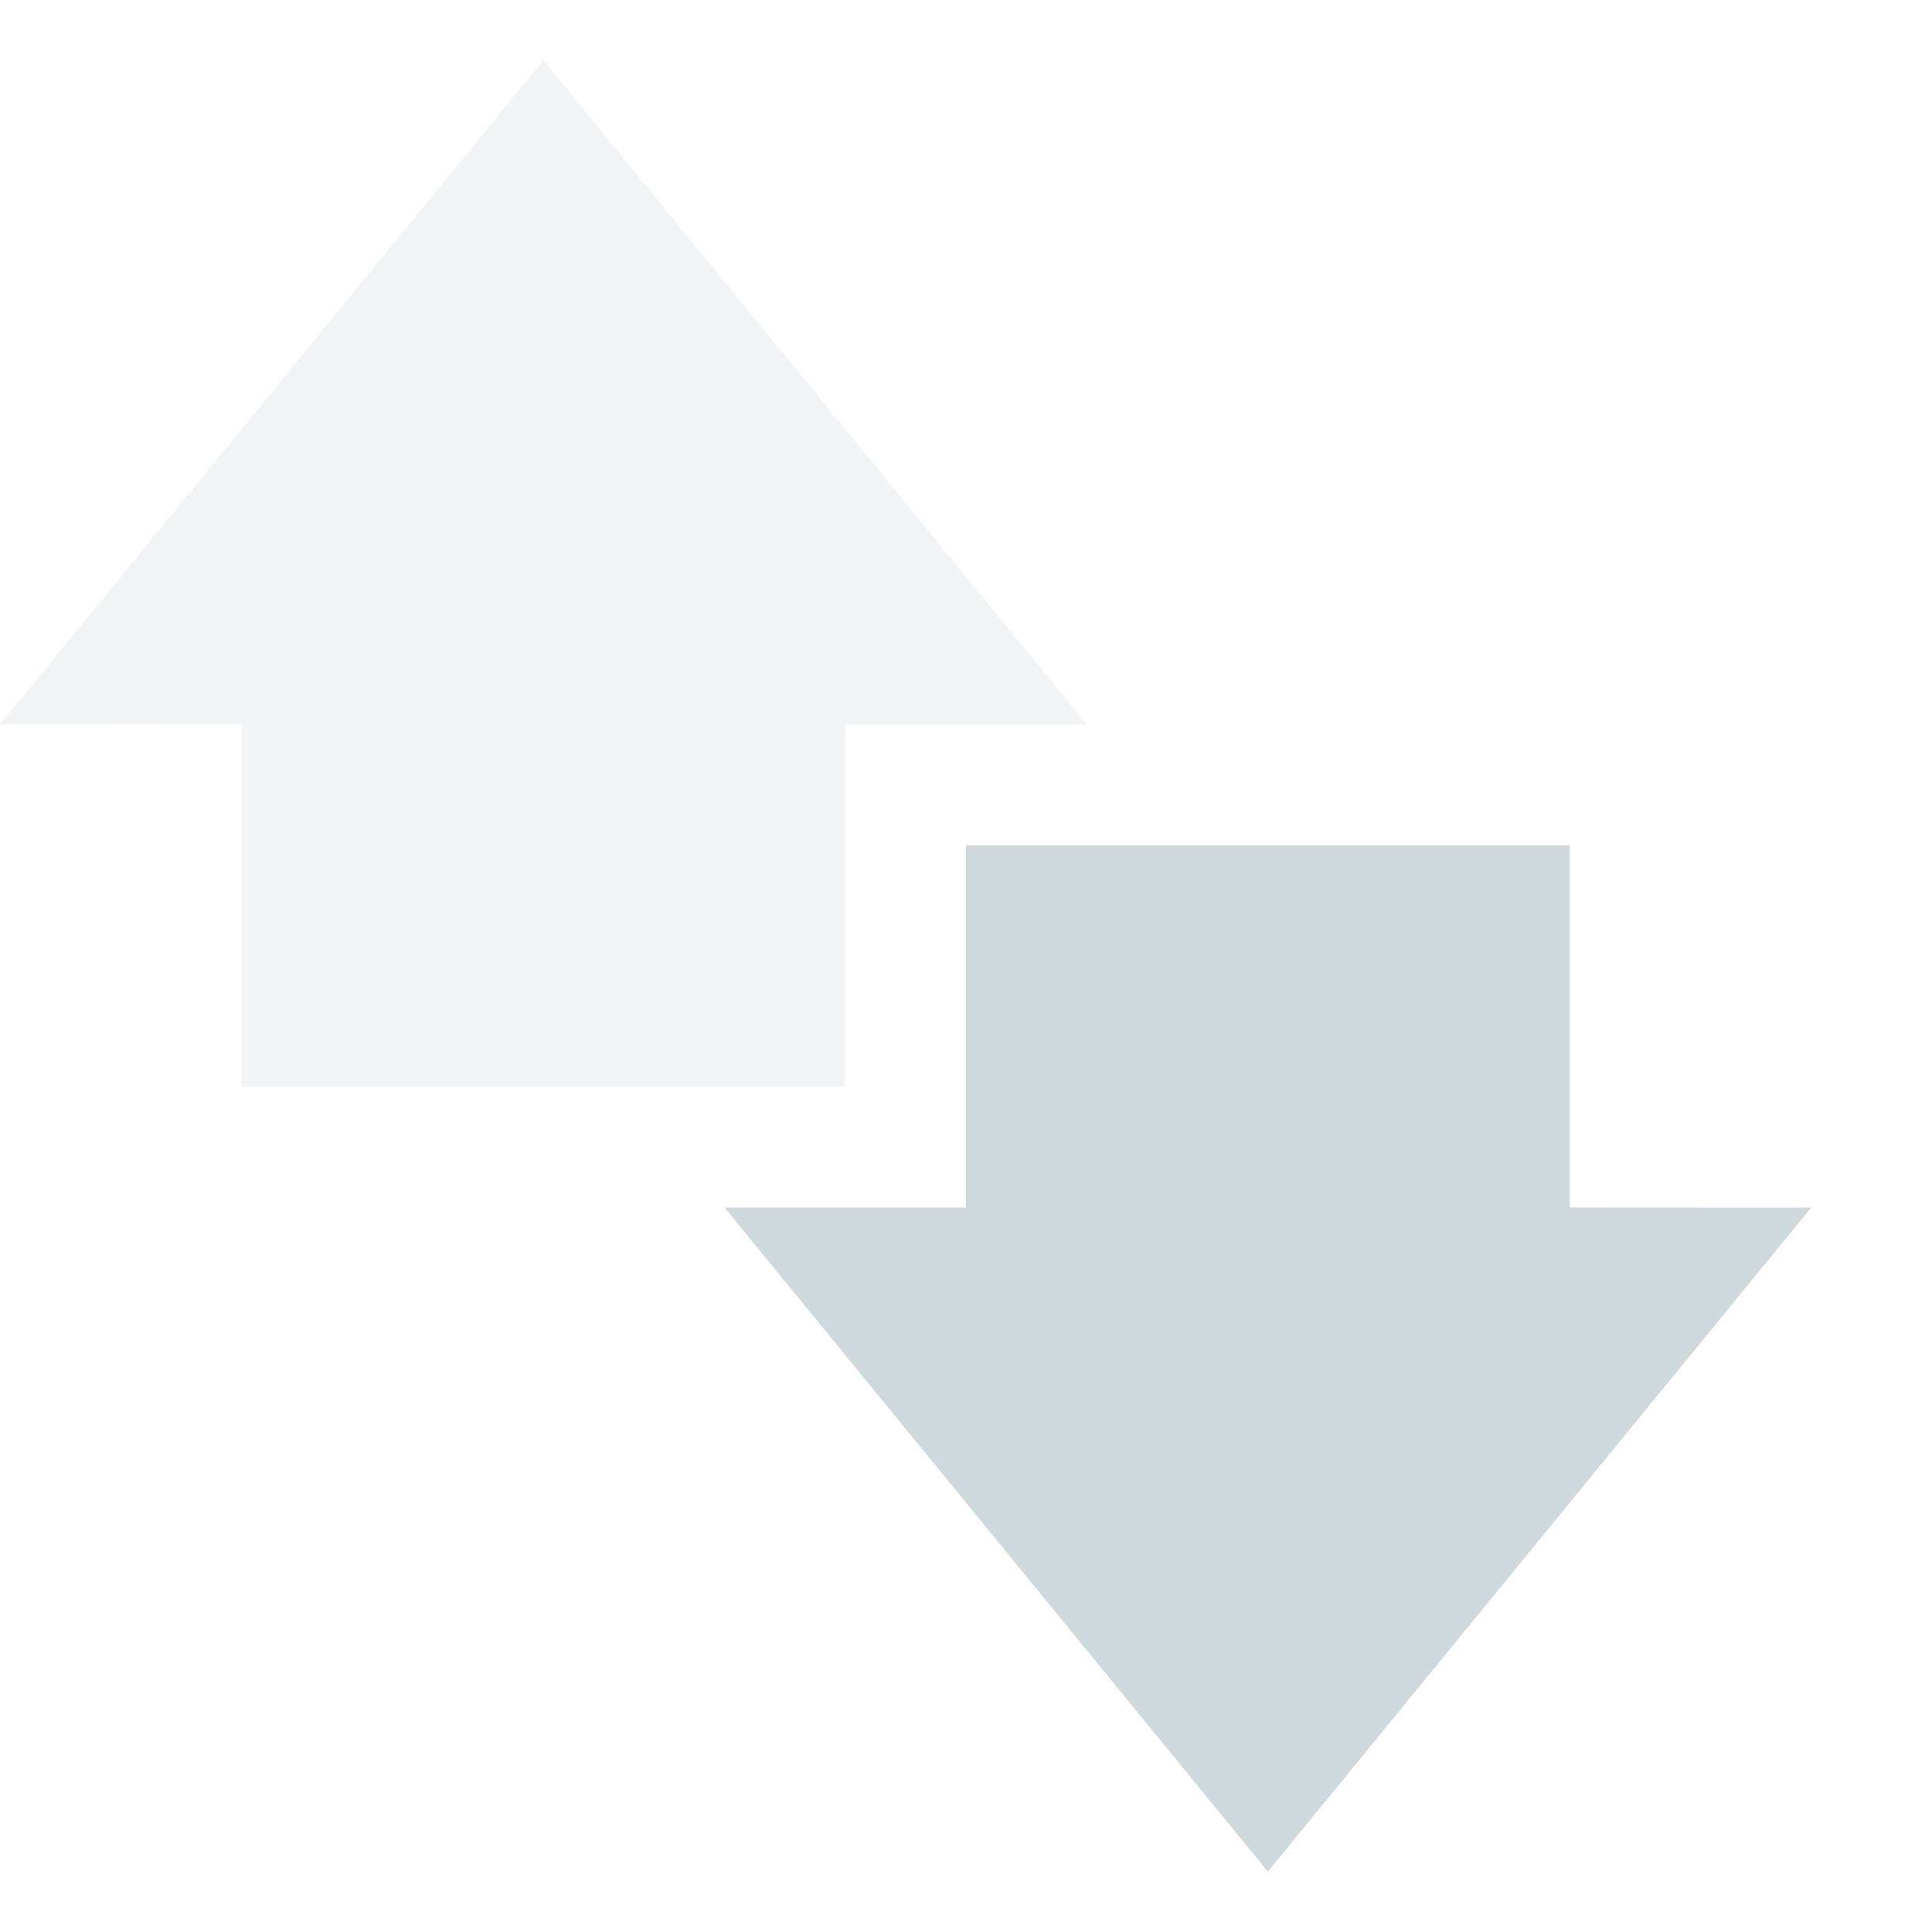
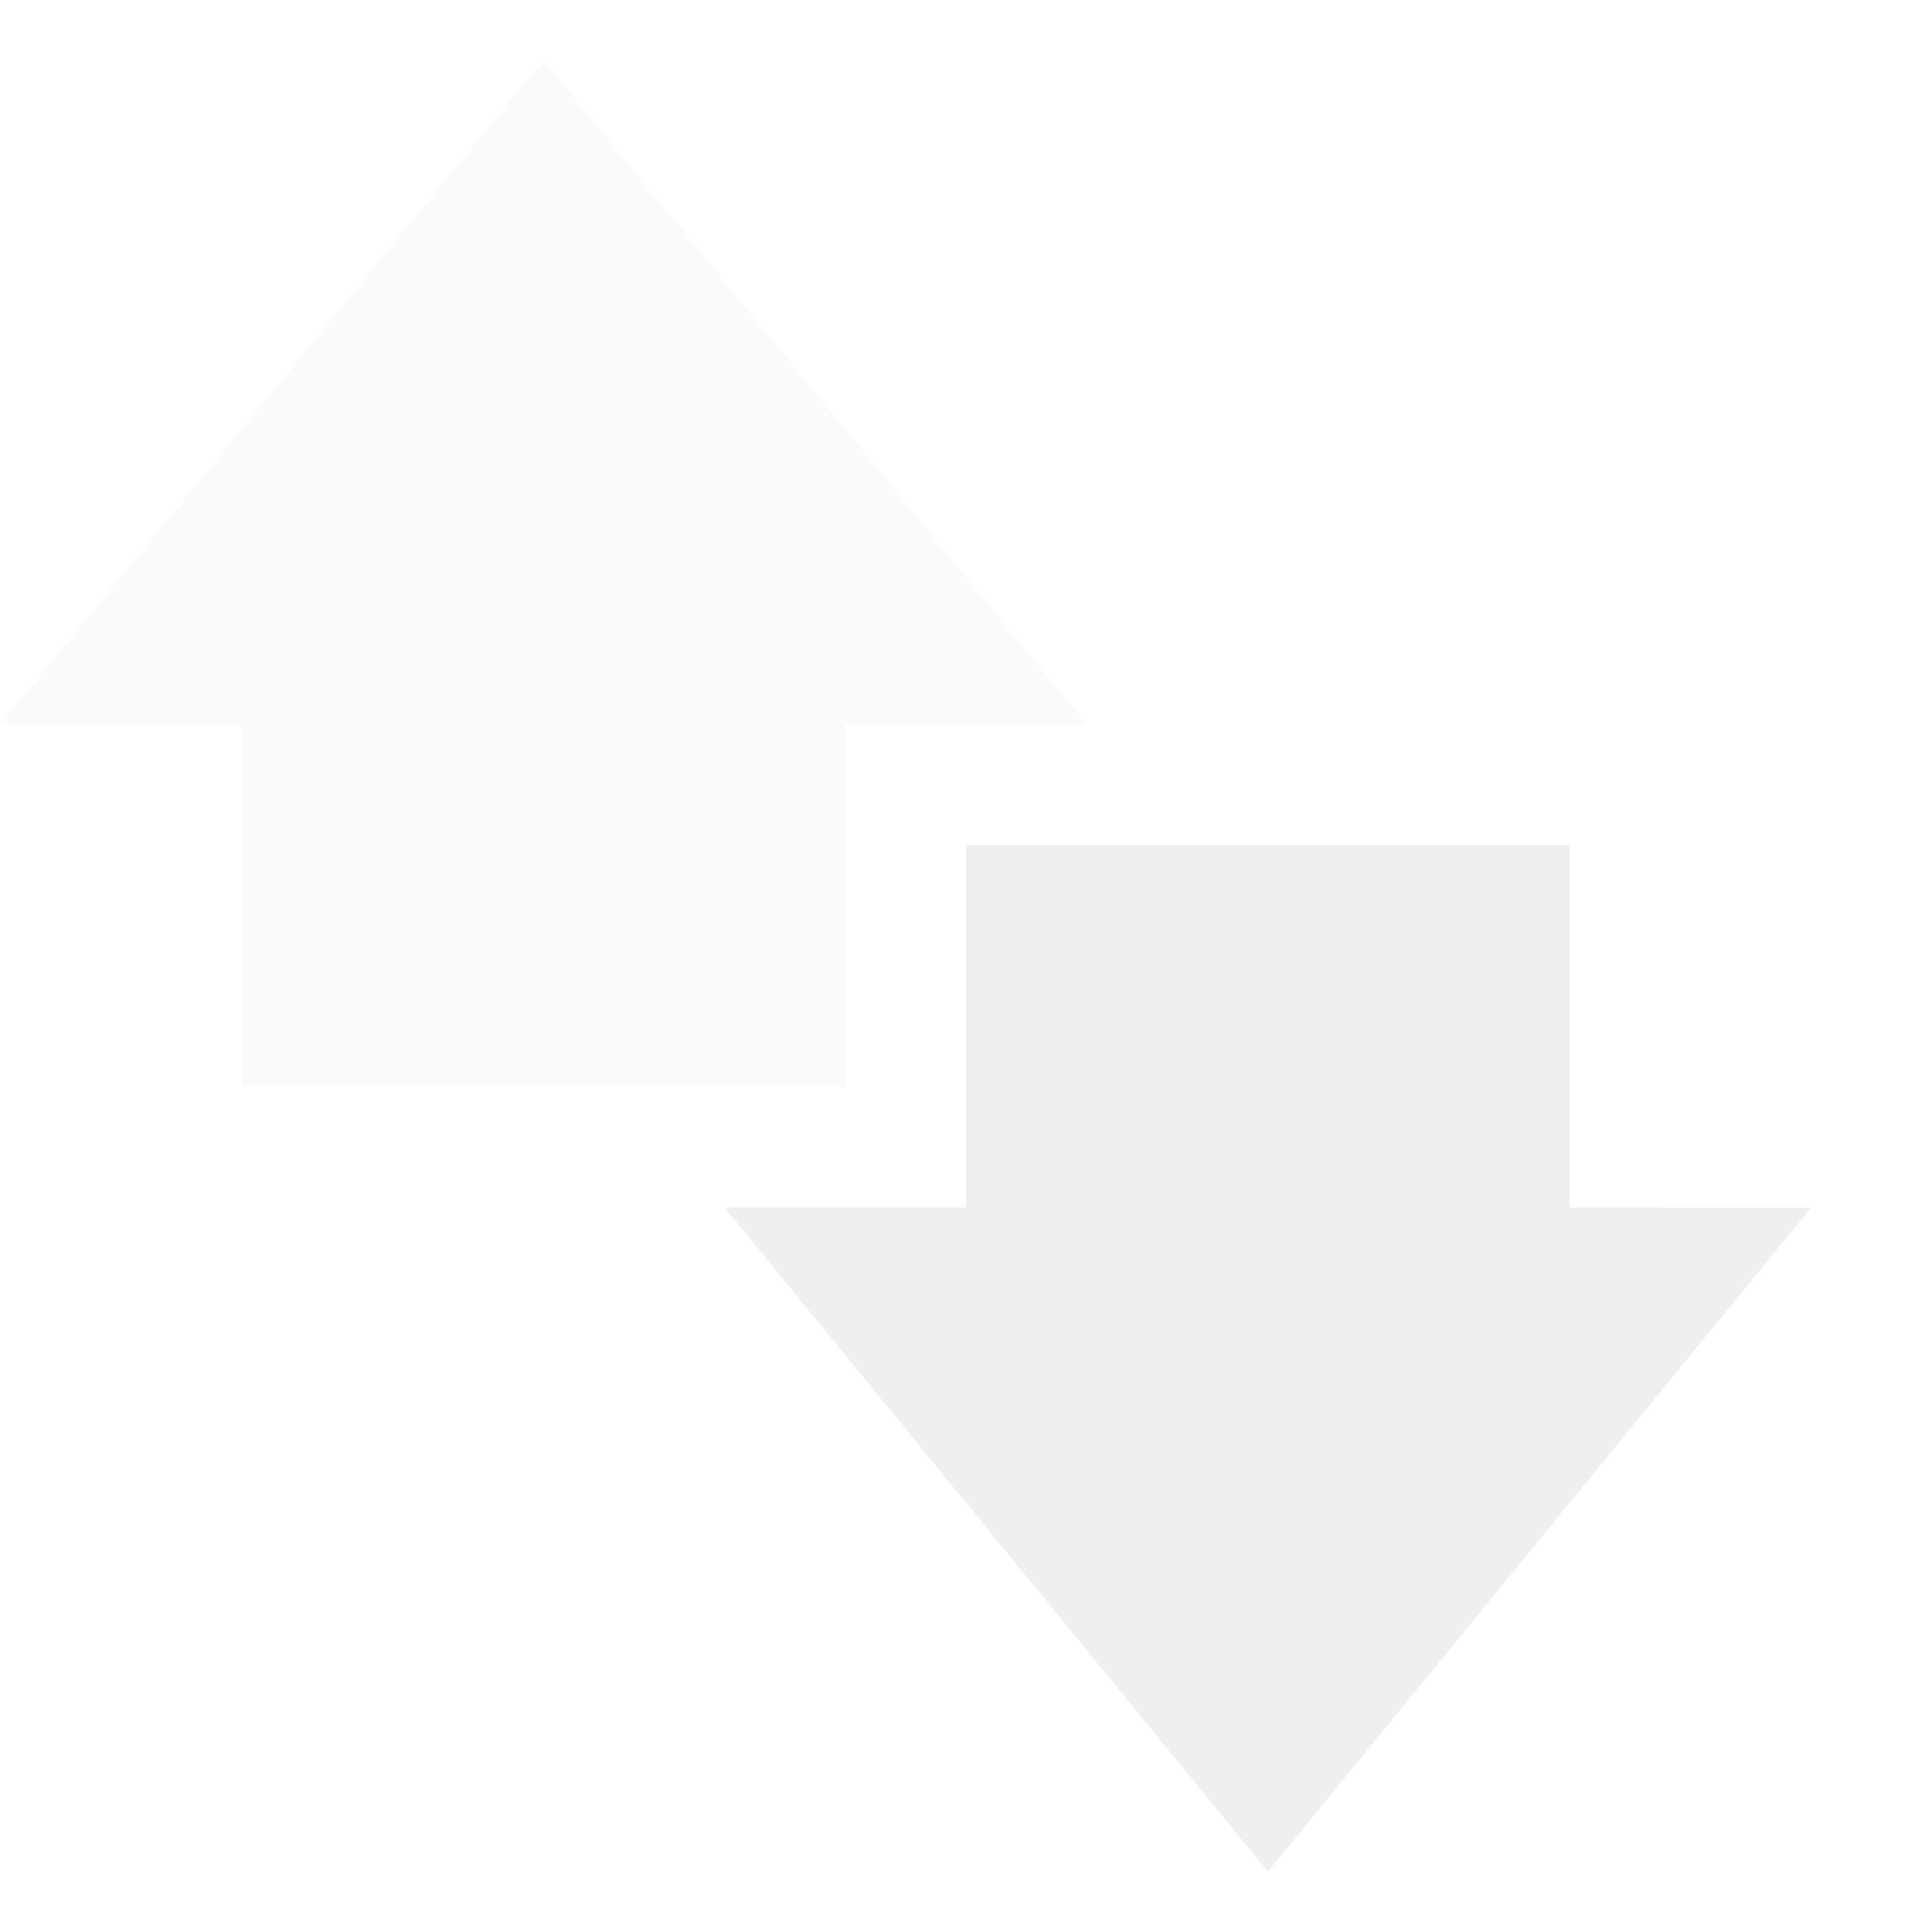
<svg xmlns="http://www.w3.org/2000/svg" id="svg2" width="16" height="16" version="1.1" viewBox="0 0 16 16">
  <defs id="defs4">
    <style id="current-color-scheme" type="text/css">
-    .ColorScheme-Text { color:#cfd8dc; } .ColorScheme-Highlight { color:#00bcd4; }
+    .ColorScheme-Text { color:#eeefef; } .ColorScheme-Highlight { color:#00bcd4; }
  </style>
  </defs>
-   <path id="path7" style="color:#cfd8dc;opacity:1;fill:currentColor" class="ColorScheme-Text" d="M 6,10 10.5,15.5 15,10 c -0.003,0.004 -1.333,0 -2,0 l 0,-3 -5,0 0,3 -2,0 z" />
-   <path id="path9" style="color:#cfd8dc;opacity:0.3;fill:currentColor" class="ColorScheme-Text" d="M 0,6 C 0.003,5.996 1.333,6 2,6 L 2,9 7,9 7,6 9,6 4.5,0.5 0,6 Z" />
+   <path id="path7" style="color:#eeefef;opacity:1;fill:currentColor" class="ColorScheme-Text" d="M 6,10 10.5,15.5 15,10 c -0.003,0.004 -1.333,0 -2,0 l 0,-3 -5,0 0,3 -2,0 z" />
+   <path id="path9" style="color:#eeefef;opacity:0.3;fill:currentColor" class="ColorScheme-Text" d="M 0,6 C 0.003,5.996 1.333,6 2,6 L 2,9 7,9 7,6 9,6 4.5,0.5 0,6 Z" />
</svg>
